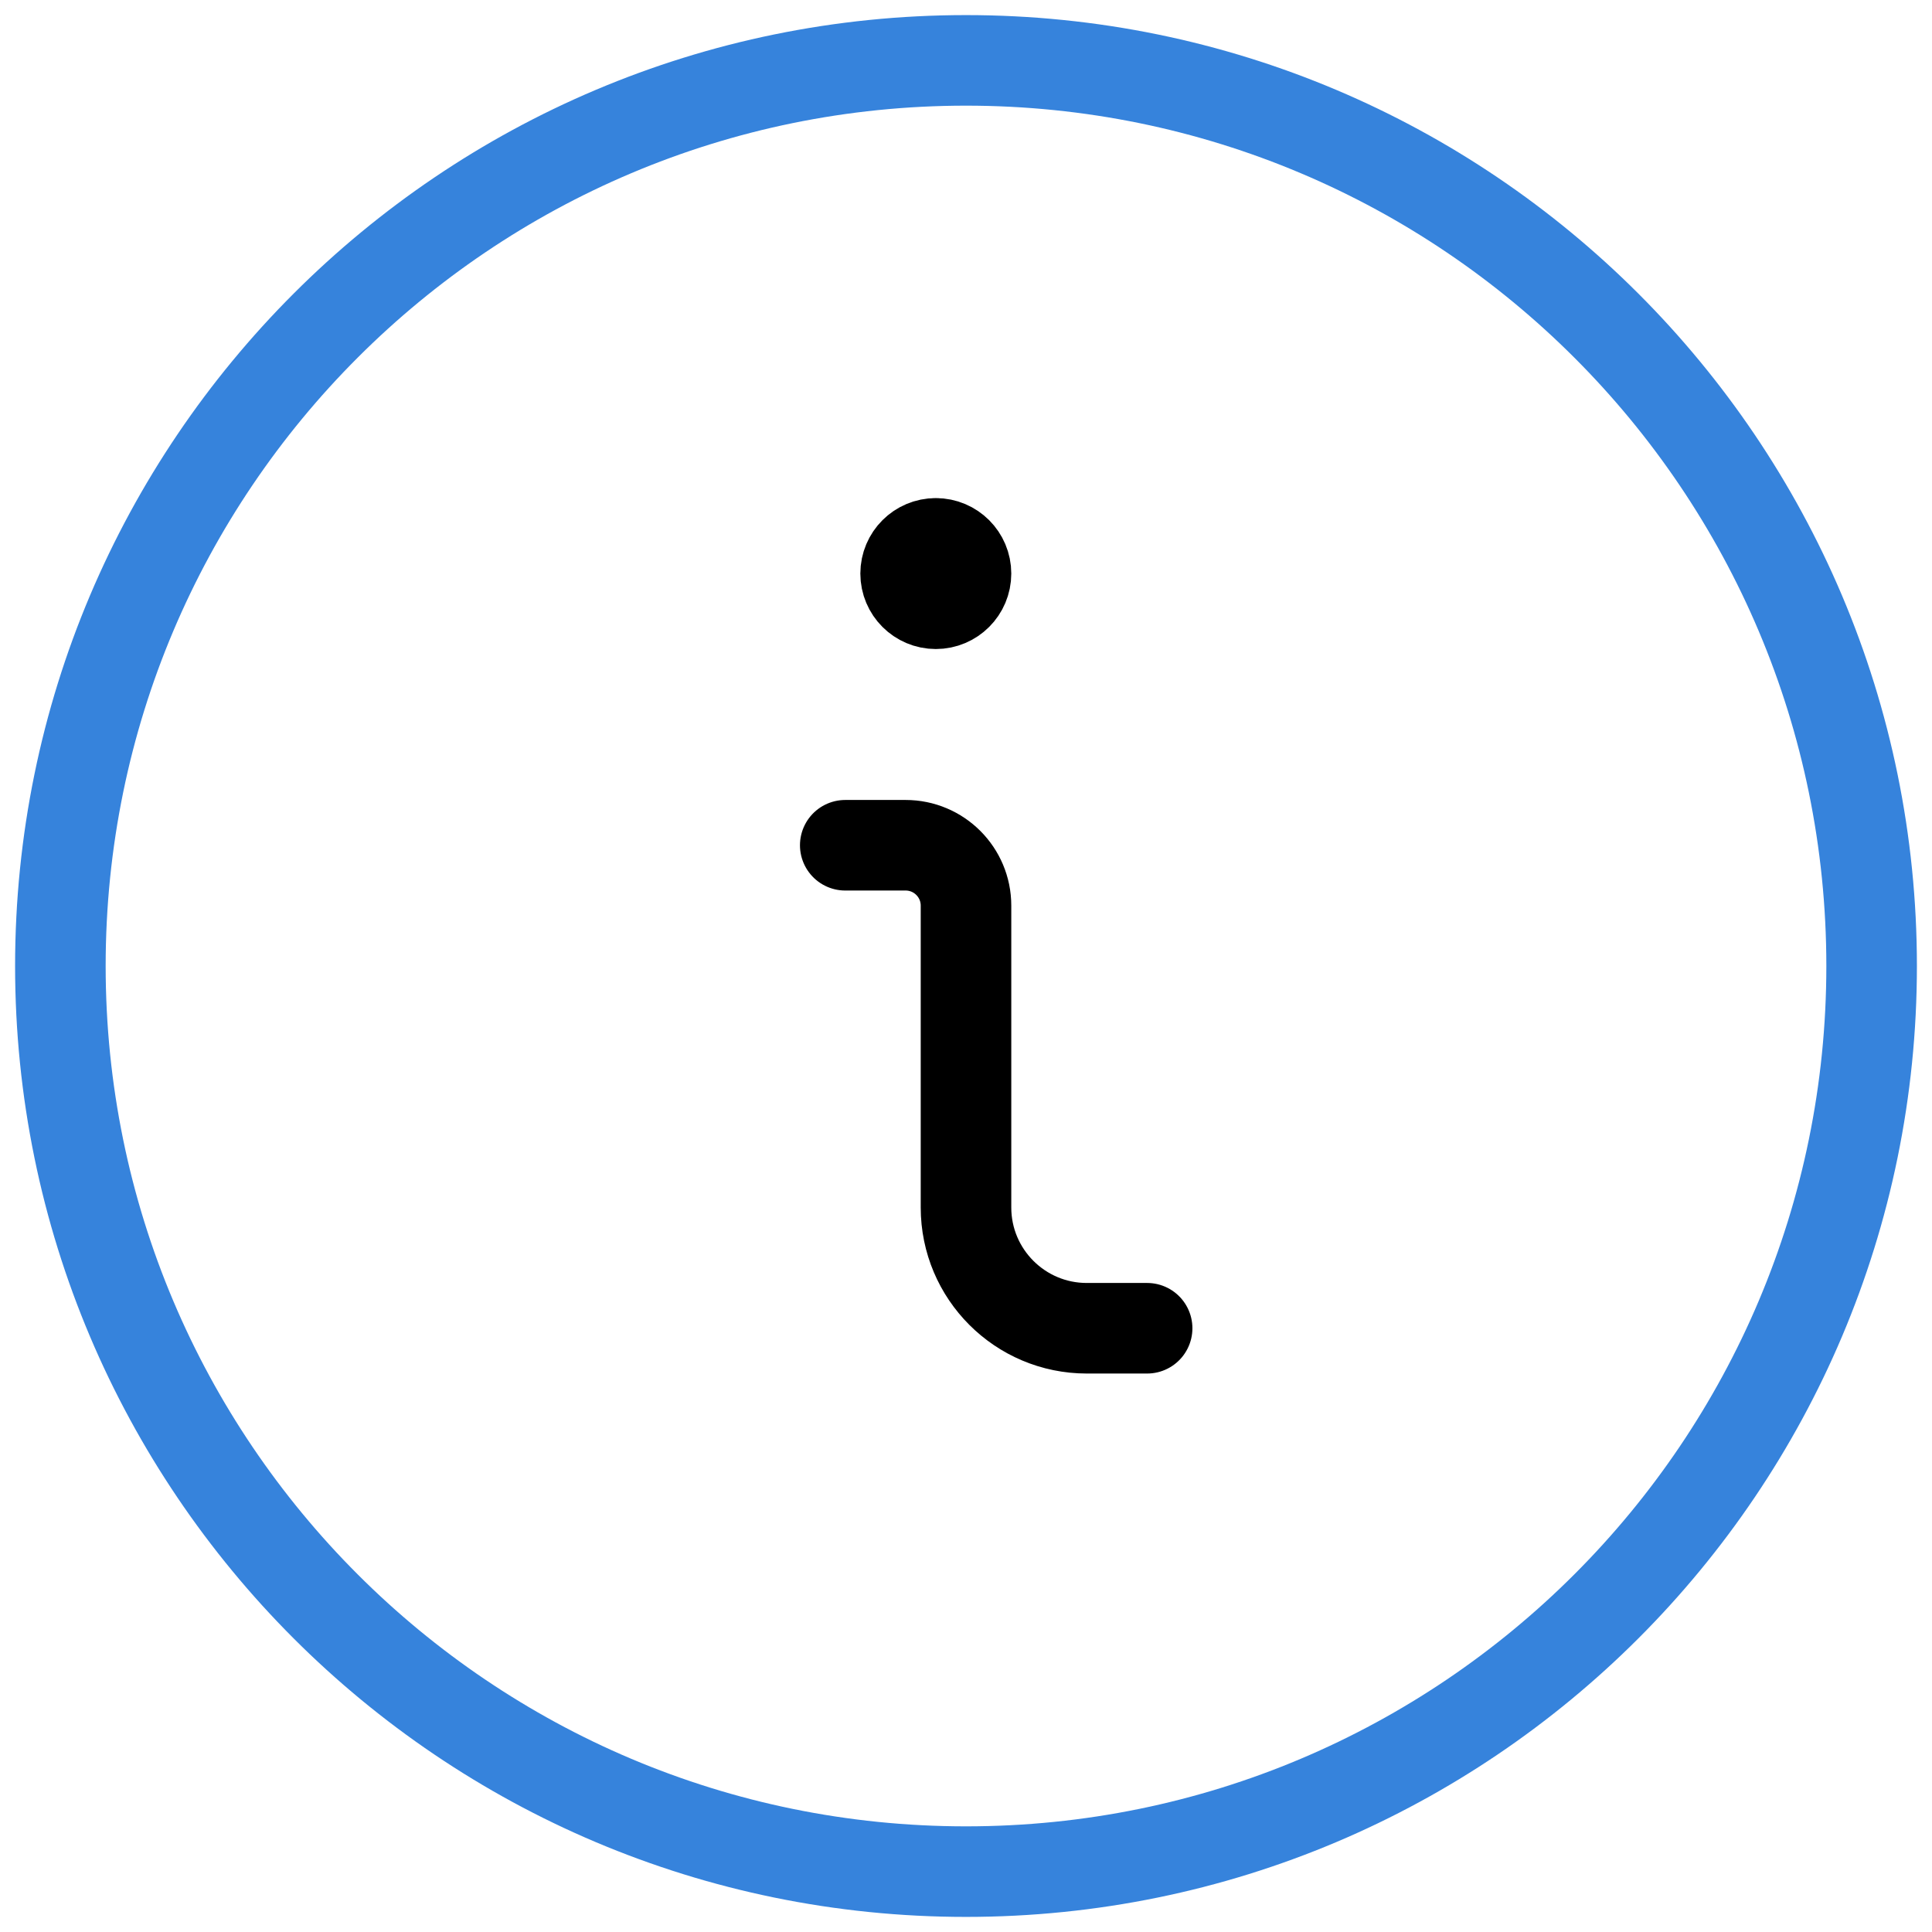
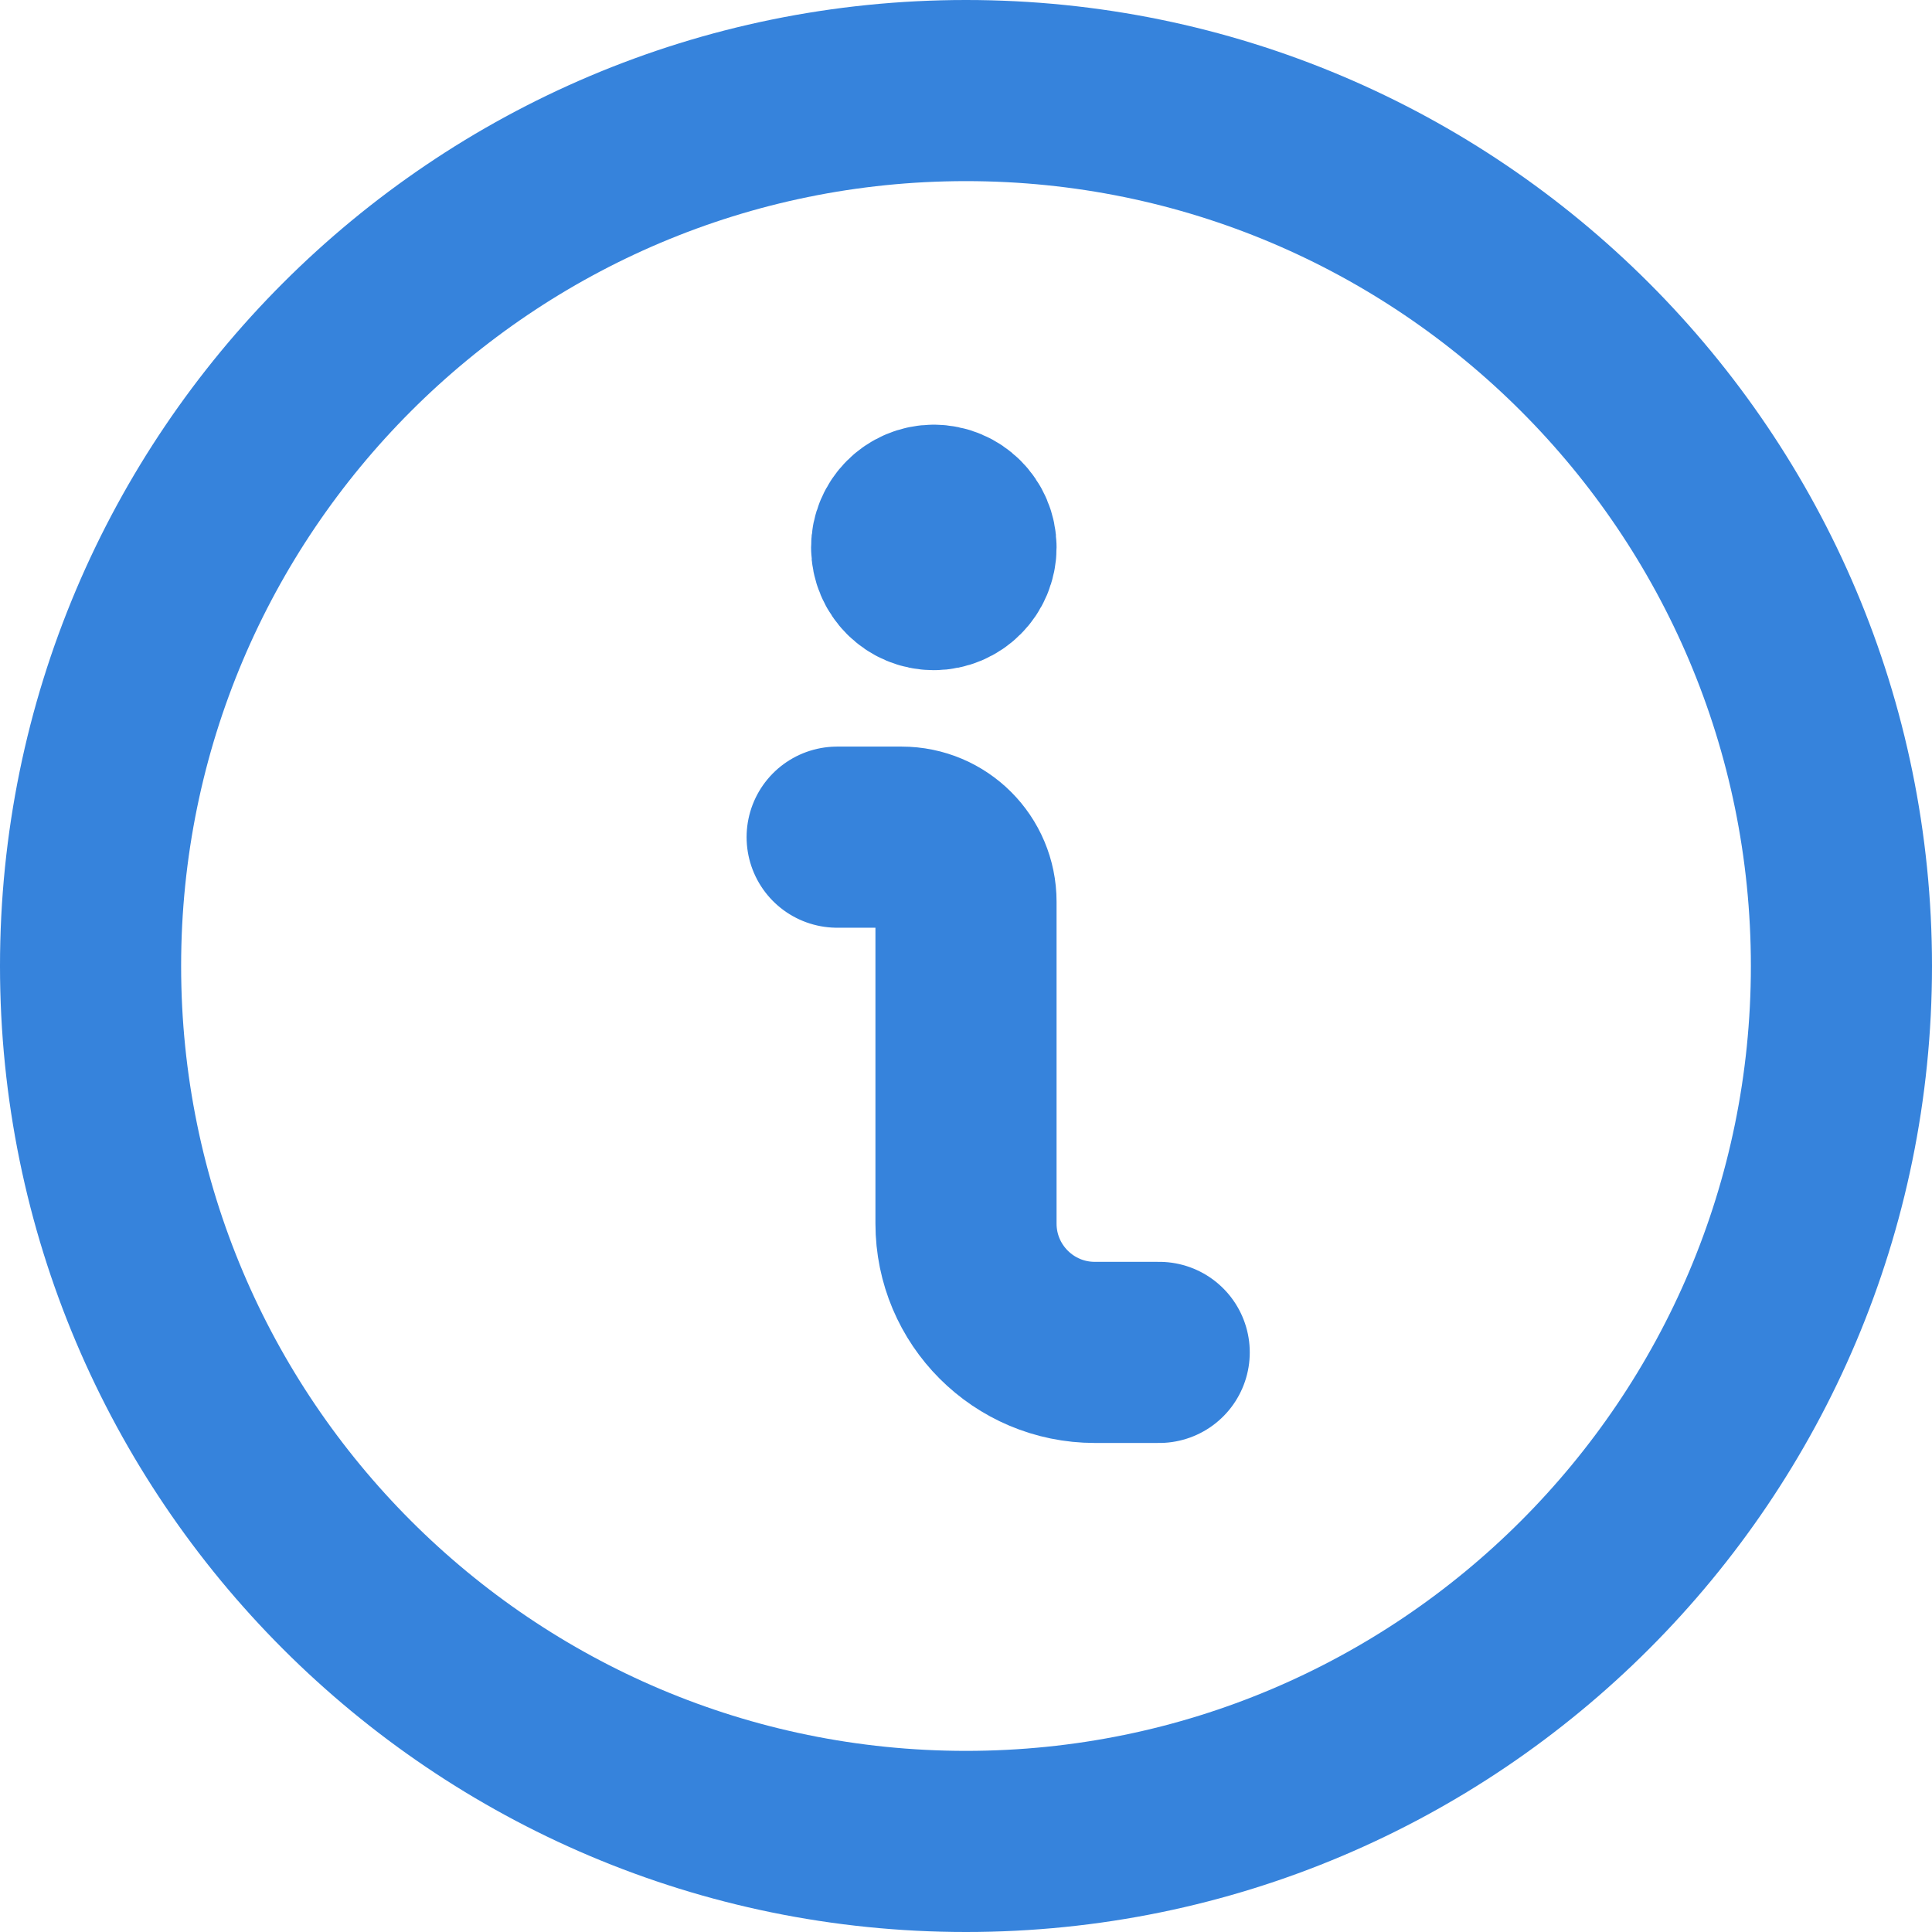
- <svg xmlns="http://www.w3.org/2000/svg" width="32px" height="32px" viewBox="0 0 32 32" version="1.1">
-   <g id="Page-1" stroke="none" stroke-width="1" fill="none" fill-rule="evenodd">
-     <g id="A-04.-App-Selection-Options" transform="translate(-953, -178)">
-       <g id="selection-card-copy" transform="translate(661, 159)">
-         <g id="streamline-icon-information-circle@24x24-copy" transform="translate(292, 19)">
-           <circle id="Oval" class="circle" fill="transparent" cx="16" cy="16" r="16" />
-           <path d="M19,22 L18,22 C16.896,22 16,21.104 16,20 L16,15 C16,14.448 15.552,14 15,14 L14,14" id="Path" stroke="currentColor" stroke-width="1.5" stroke-linecap="round" stroke-linejoin="round" class="path" />
-           <path d="M15.5,9 C15.224,9 15,9.224 15,9.5 C15,9.776 15.224,10 15.5,10 C15.776,10 16,9.776 16,9.5 C16,9.224 15.776,9 15.5,9 L15.5,9" id="Path" stroke="currentColor" stroke-width="1.5" stroke-linecap="round" stroke-linejoin="round" class="path" />
-           <path d="M16,1 C24.284,1 31,7.716 31,16 C31,24.284 24.284,31 16,31 C7.716,31 1,24.284 1,16 C1,7.716 7.716,1 16,1 Z" id="Path" stroke="#3683DC" stroke-width="1.5" stroke-linecap="round" stroke-linejoin="round" class="path" />
-         </g>
-       </g>
-     </g>
+ <svg xmlns="http://www.w3.org/2000/svg" width="16" height="16" viewBox="0 0 16 16">
+   <g fill="none" fill-rule="evenodd" stroke="#3683DC" stroke-width="1.5">
+     <path stroke-linecap="round" stroke-linejoin="round" d="M9.6 11.2h-.533C8.477 11.2 8 10.722 8 10.133V7.467c0-.295-.239-.534-.533-.534h-.534M7.733 4.267c-.147 0-.266.12-.266.266 0 .148.12.267.266.267.148 0 .267-.12.267-.267 0-.147-.12-.266-.267-.266h0" />
+     <path d="M8 .75c-2.002 0-3.814.812-5.126 2.124C1.562 4.186.75 5.998.75 8c0 2.002.812 3.814 2.124 5.126C4.186 14.438 5.998 15.25 8 15.25c2.002 0 3.814-.812 5.126-2.124C14.438 11.814 15.25 10.002 15.25 8c0-2.002-.812-3.814-2.124-5.126C11.814 1.562 10.002.75 8 .75z" />
  </g>
</svg>
